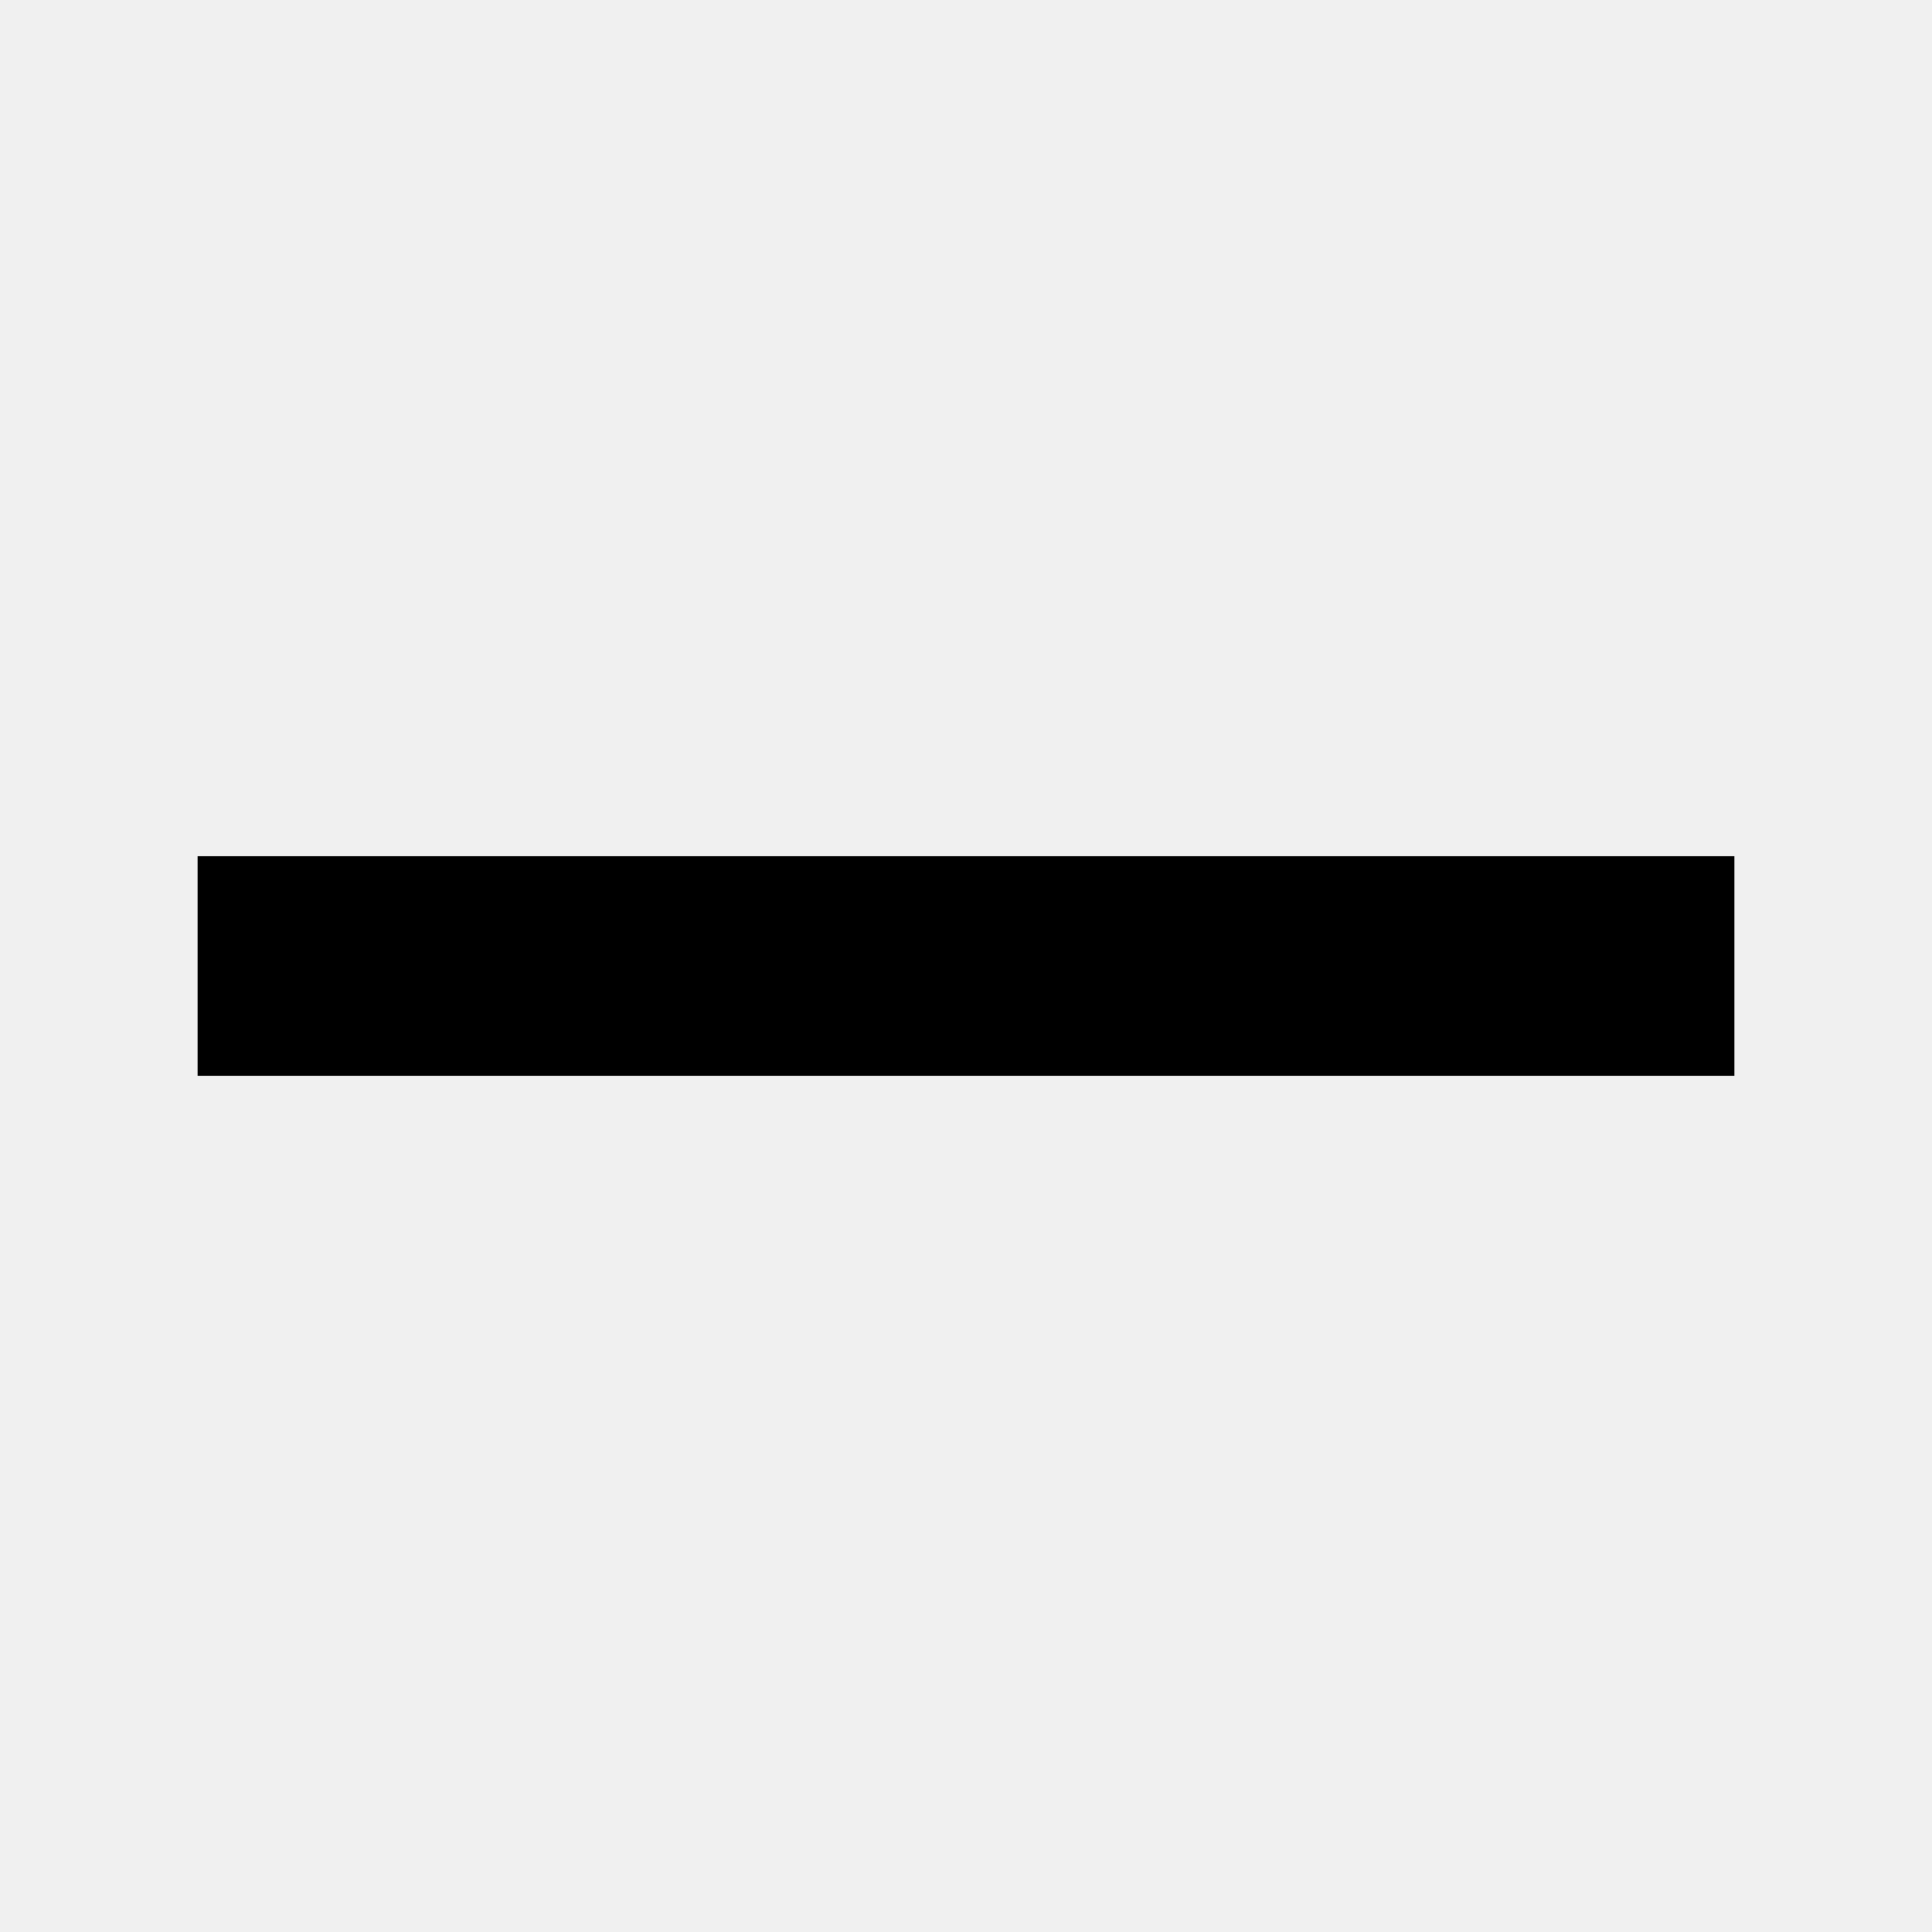
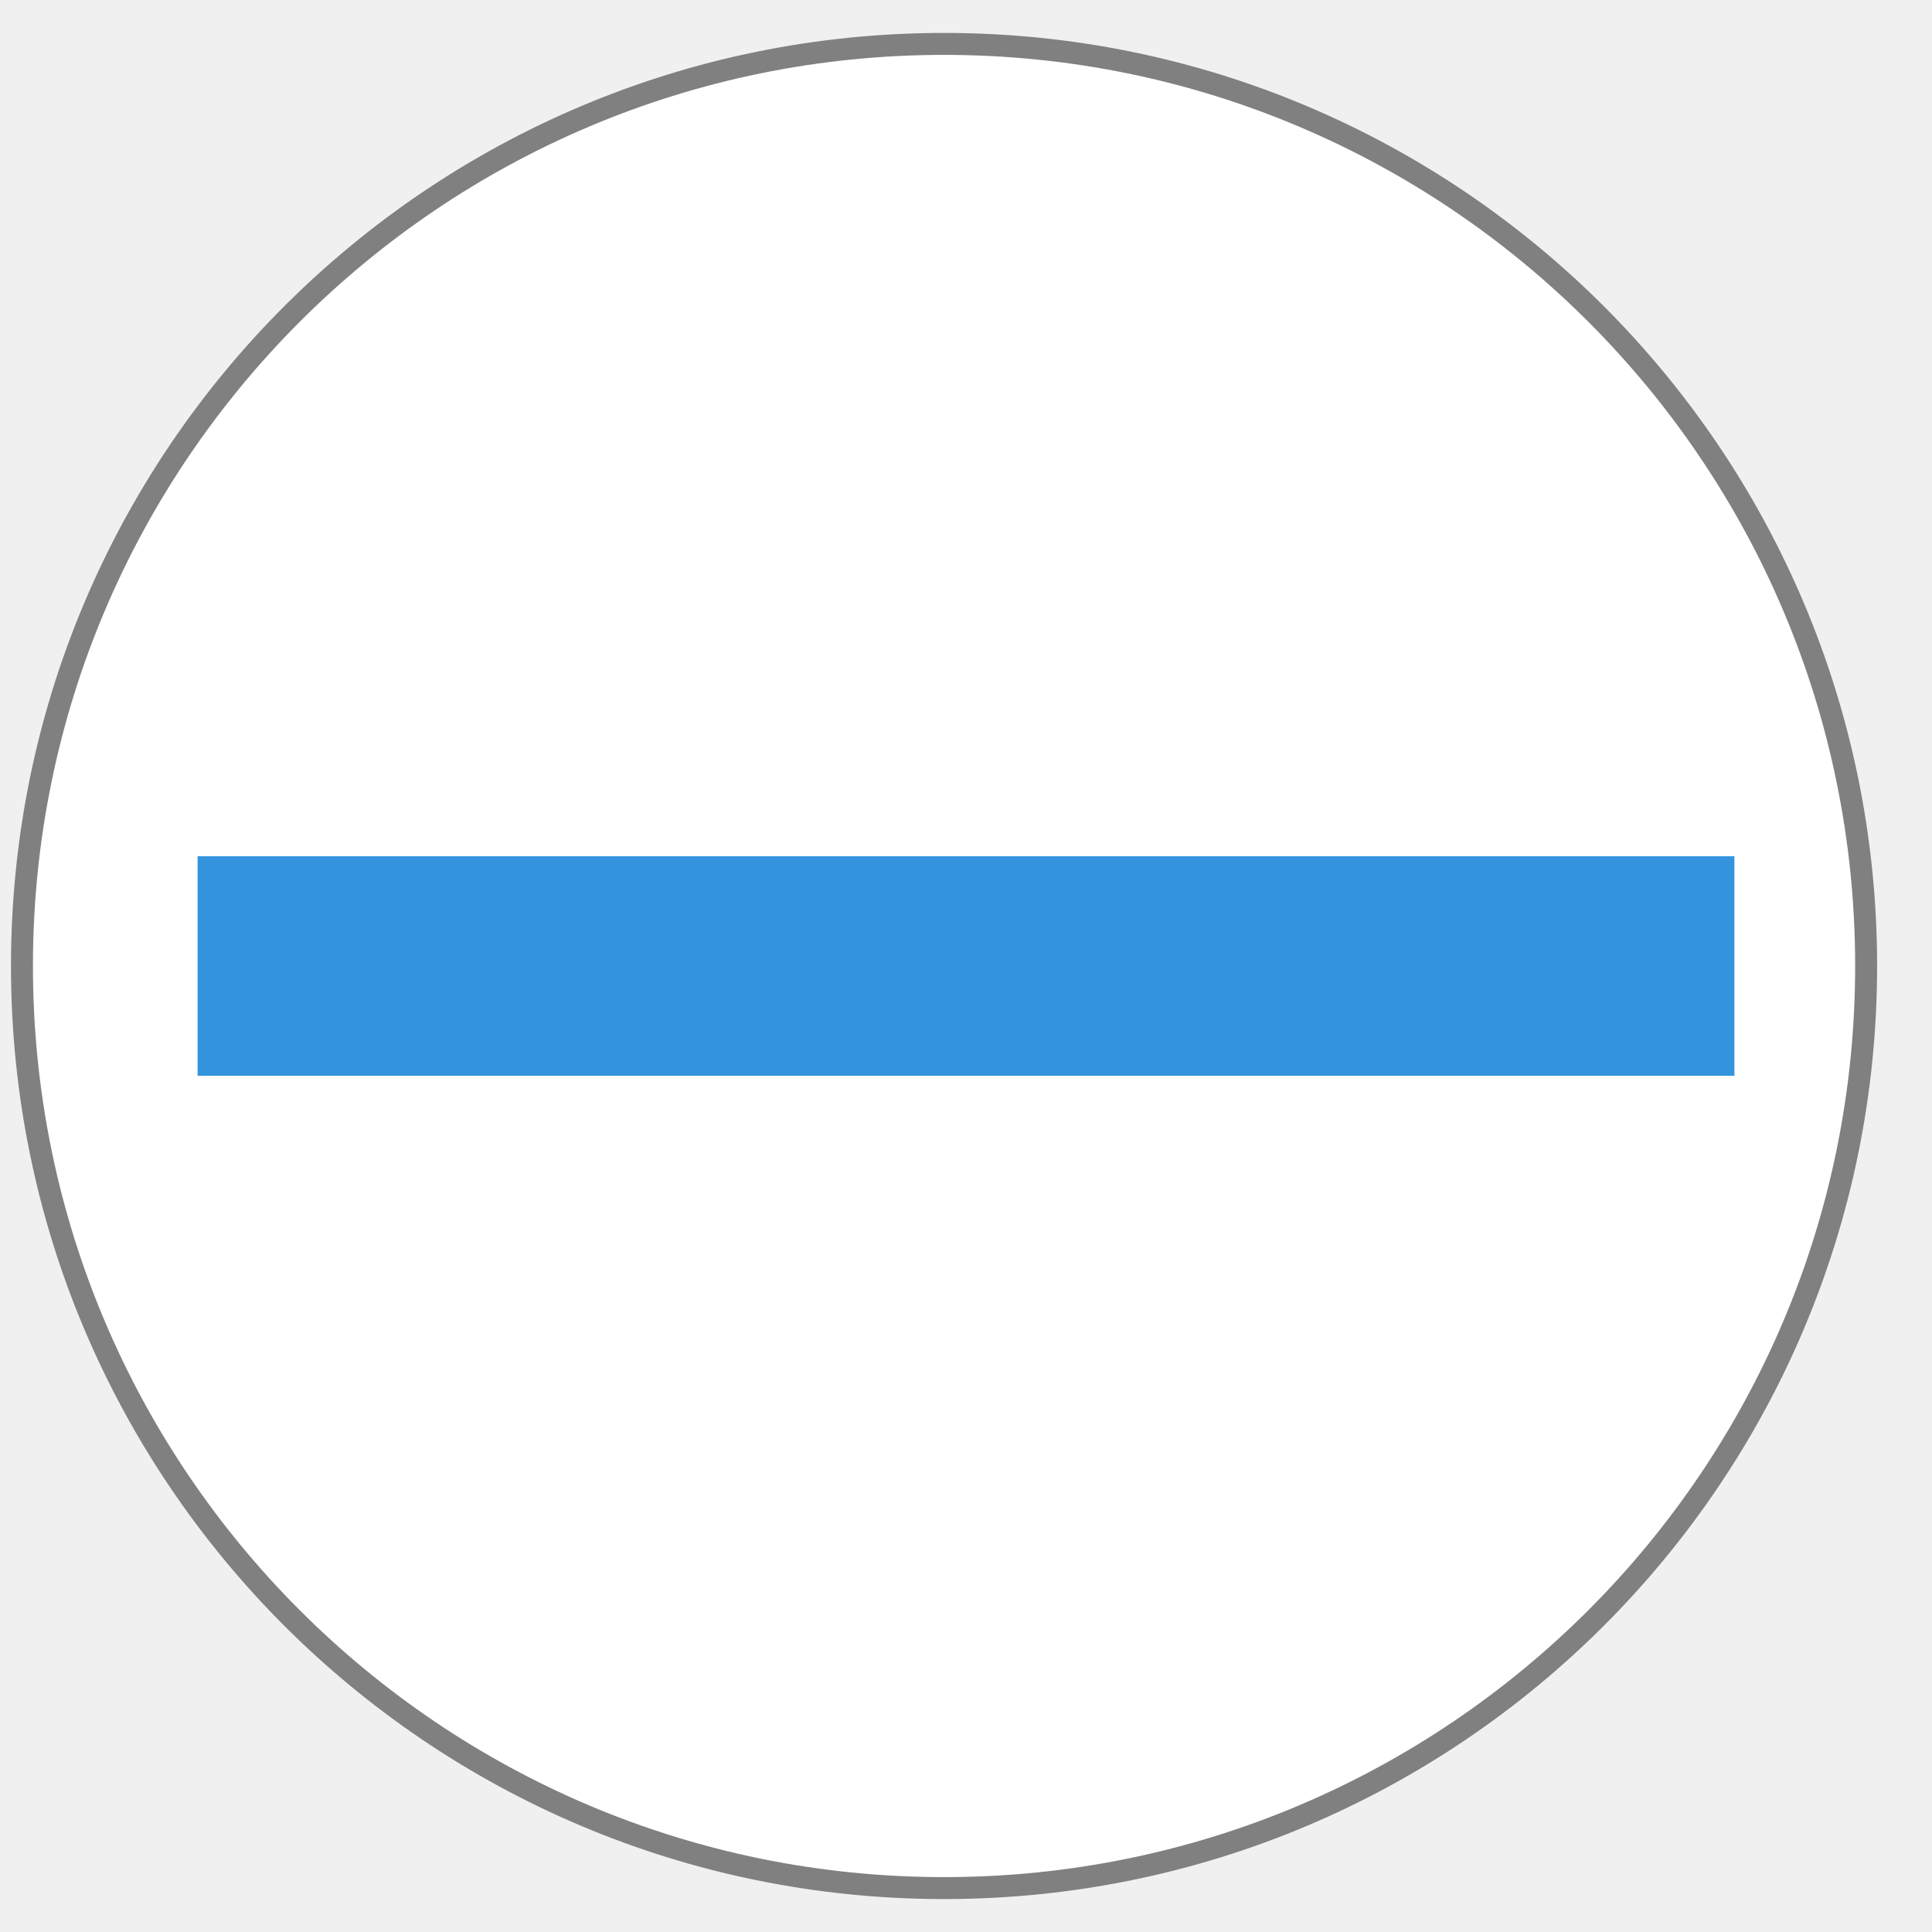
<svg xmlns="http://www.w3.org/2000/svg" version="1.1" id="Layer_1" x="0px" y="0px" width="88px" height="88px" viewBox="0 0 88 88" enable-background="new 0 0 88 88" xml:space="preserve">
-   <rect x="9" y="39" width="70" height="10" />
+   <circle cx="43" cy="44" r="42" fill="white" stroke="gray" />
+   <rect x="9" y="39" width="70" height="10" fill="#3394dd" />
</svg>
